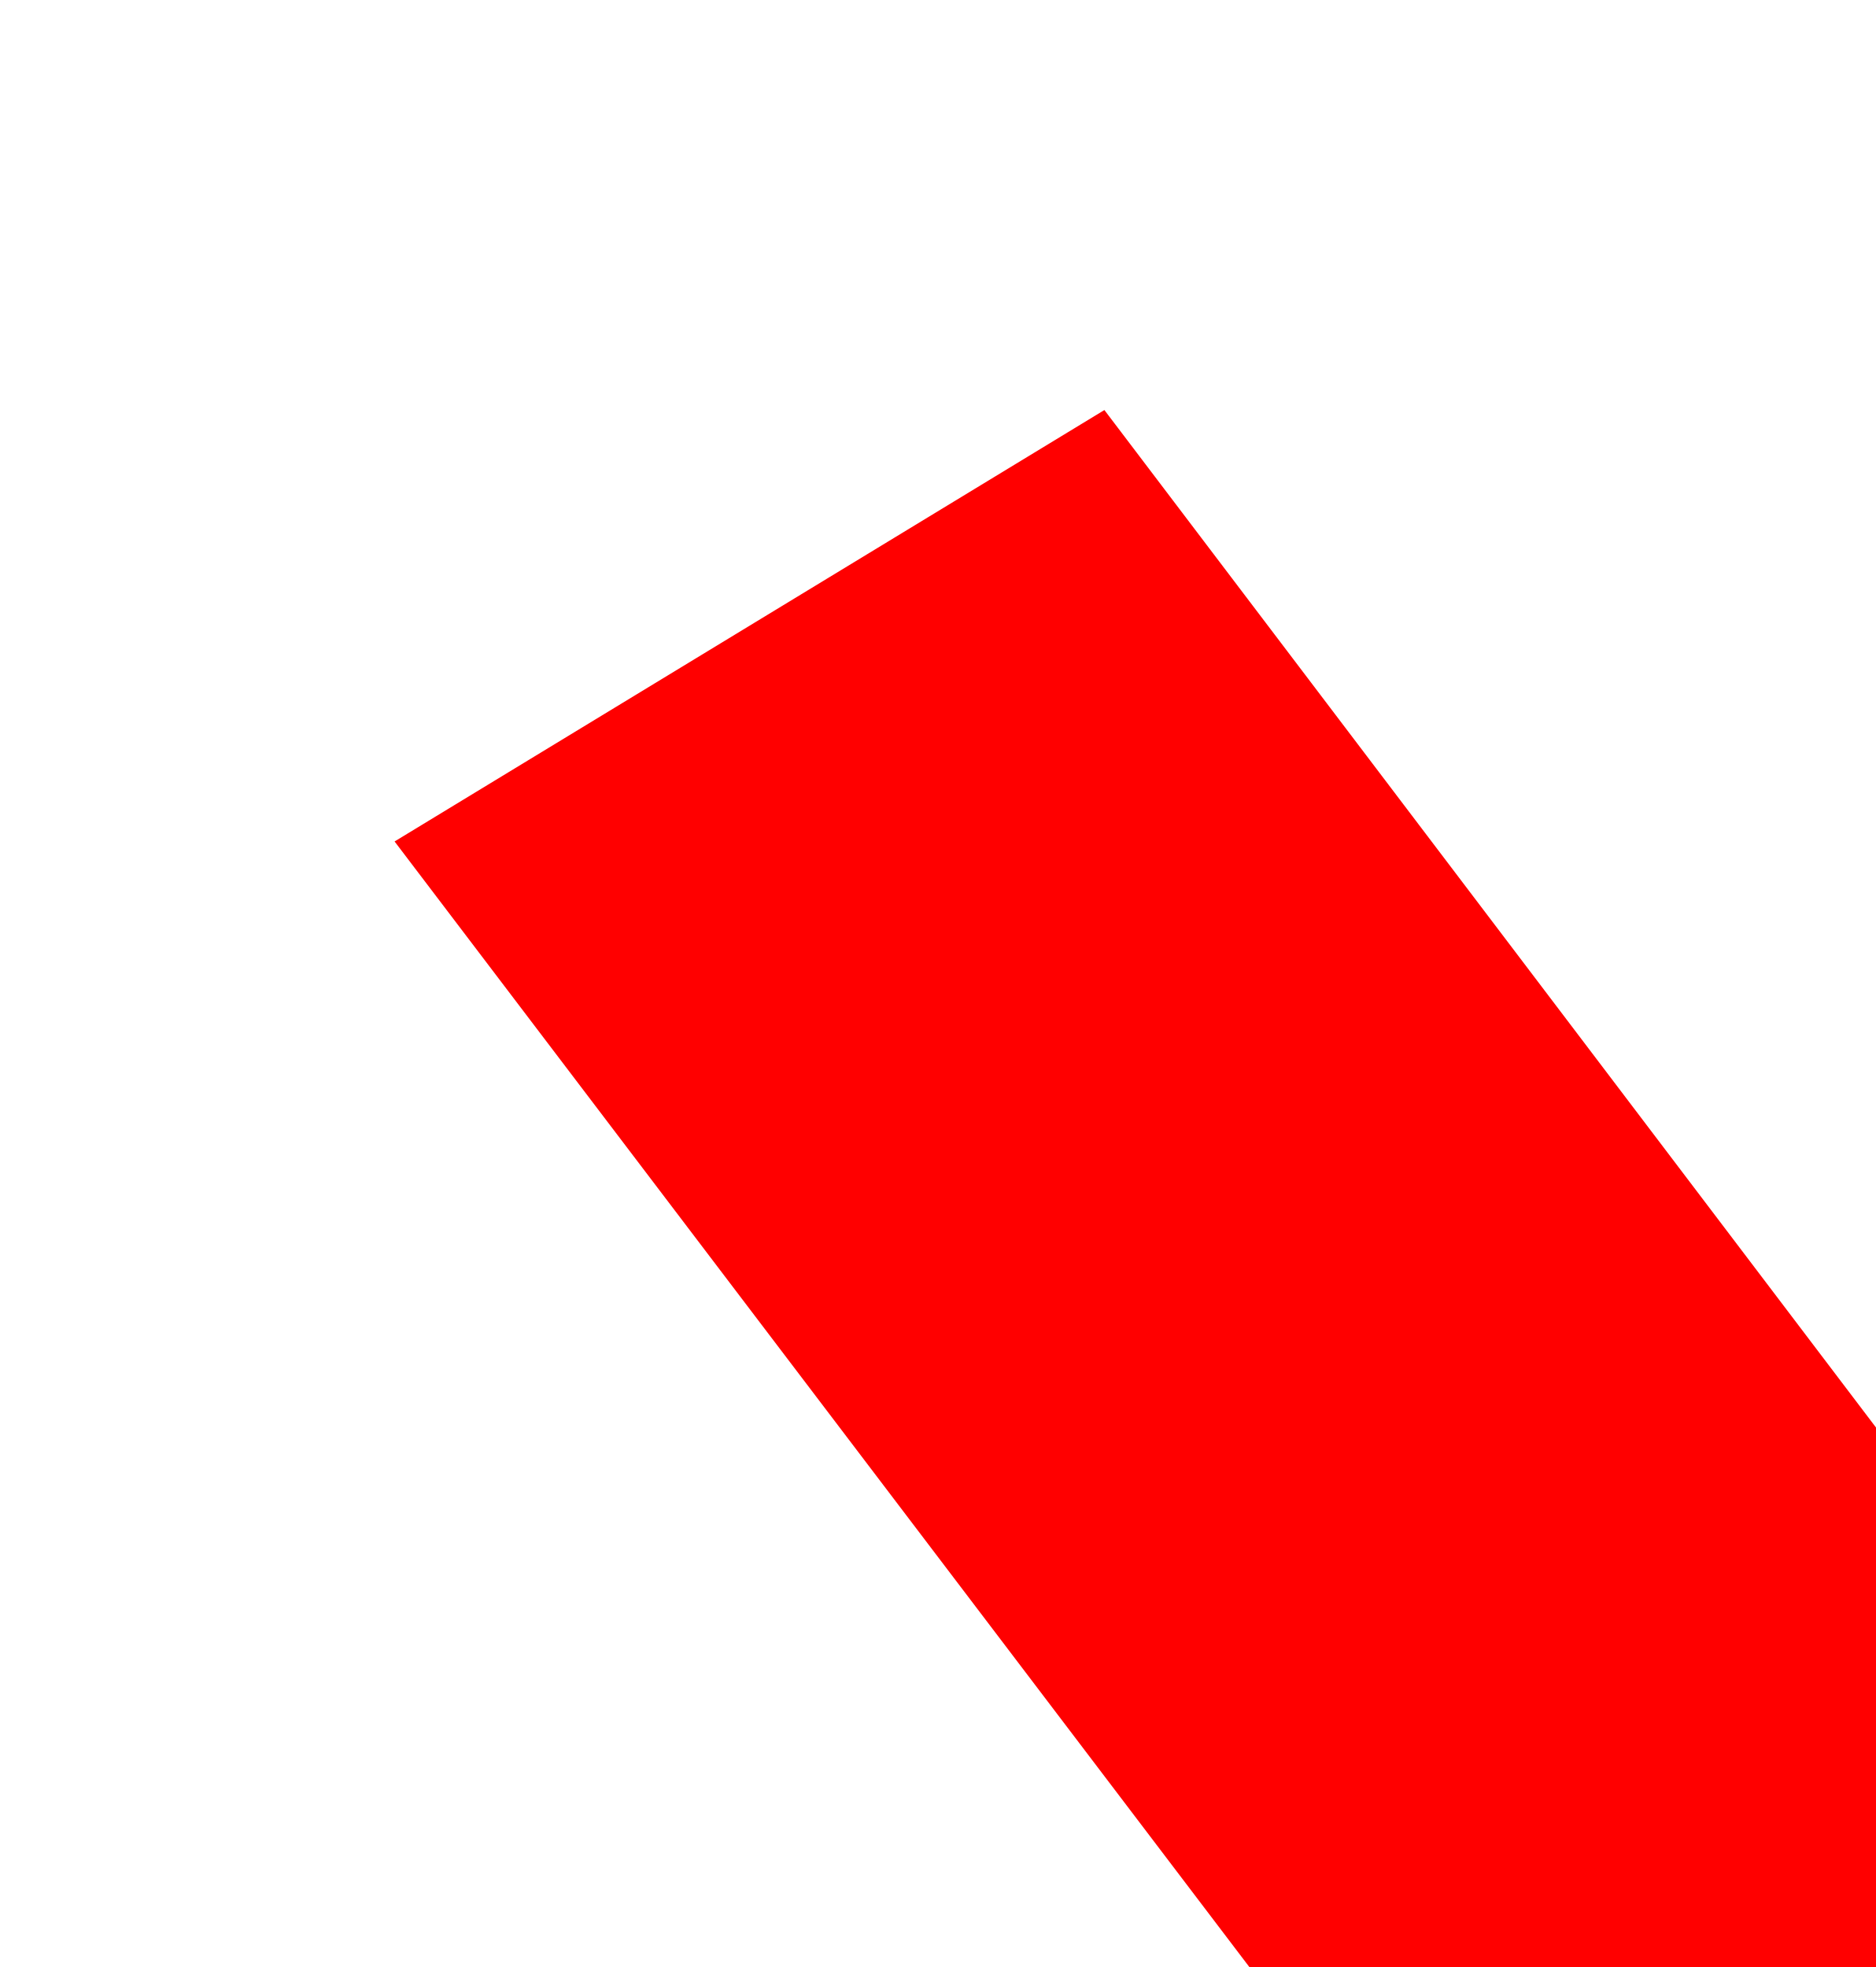
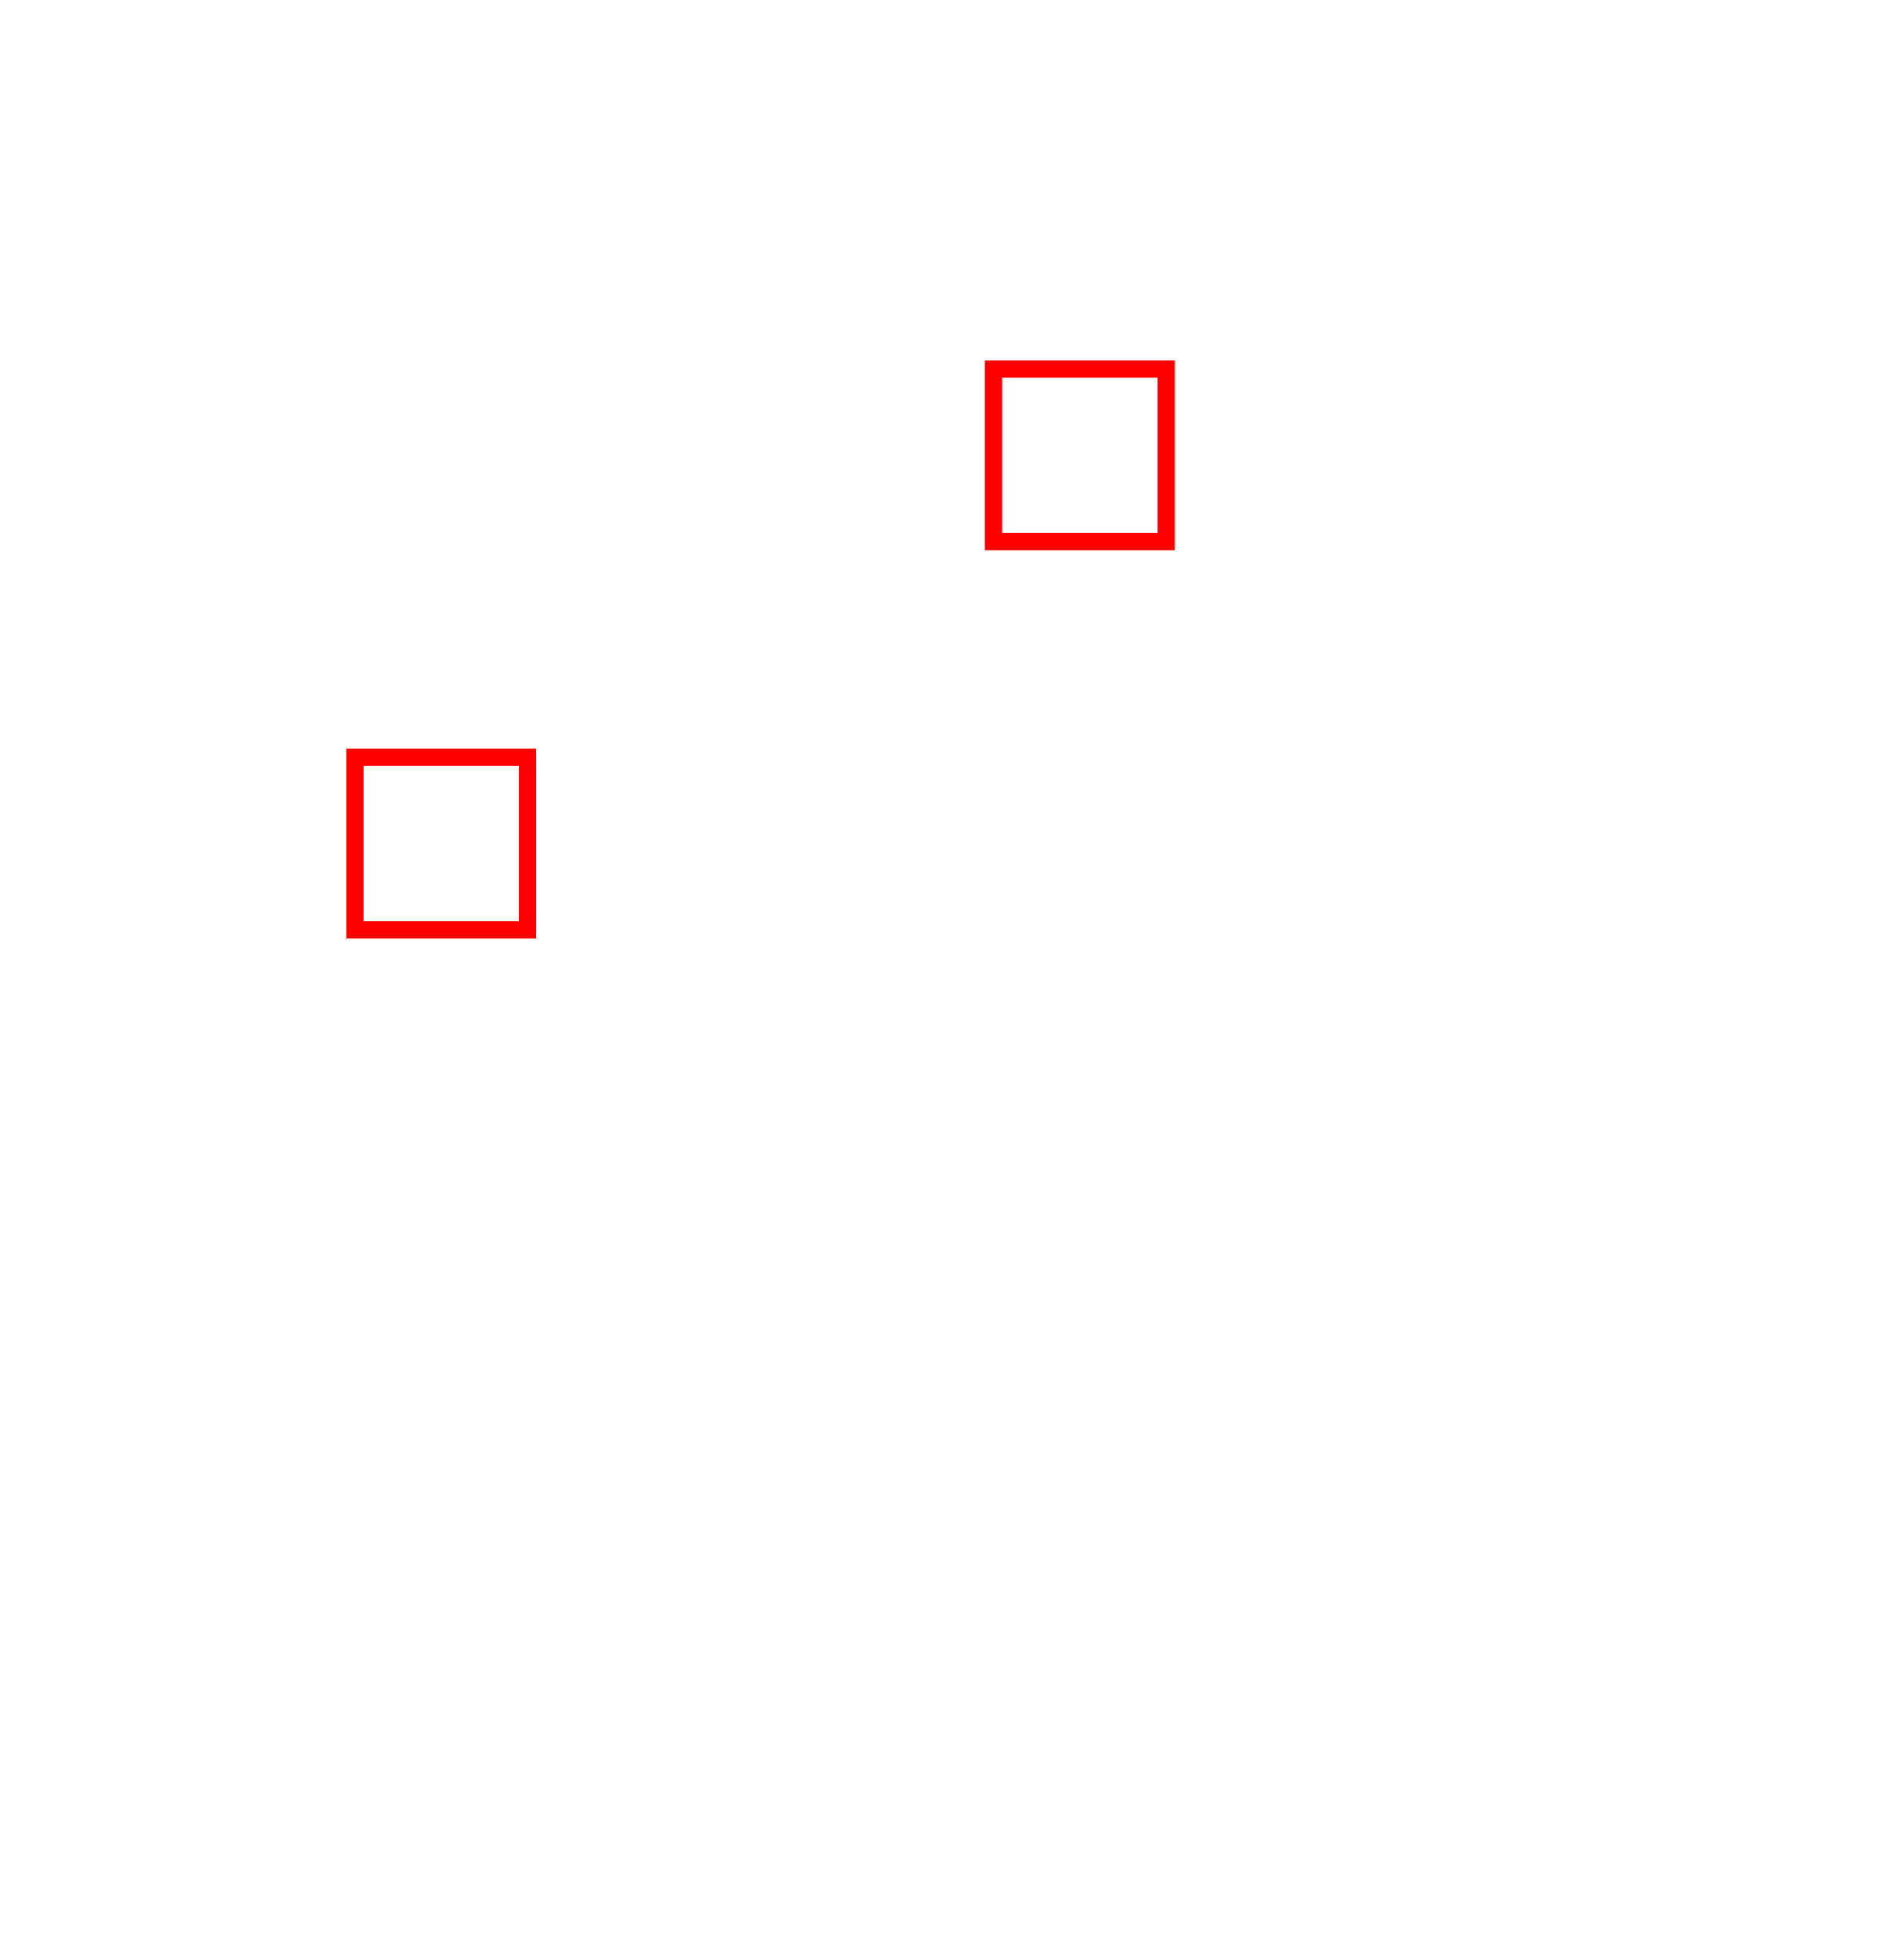
<svg xmlns="http://www.w3.org/2000/svg" style="fill-opacity:1; color-rendering:auto; color-interpolation:auto; text-rendering:auto; stroke:black; stroke-linecap:square; stroke-miterlimit:10; shape-rendering:auto; stroke-opacity:1; fill:black; stroke-dasharray:none; font-weight:normal; stroke-width:1; font-family:'Dialog'; font-style:normal; stroke-linejoin:miter; font-size:12px; stroke-dashoffset:0; image-rendering:auto;">
  <defs id="genericDefs" />
  <g>
    <g style="fill:red; stroke:red;">
-       <path style="stroke:none;" d="M20.564 43.86 L81.338 123.899 L118.331 101.523 L57.557 21.373 Z" />
+       <rect x="20.564" width="10" height="10" y="43.86" style="fill:none;" />
+       <rect x="81.338" width="10" height="10" y="123.899" style="fill:none;" />
+       <rect x="118.331" width="10" height="10" y="101.523" style="fill:none;" />
+       <rect x="57.557" width="10" height="10" y="21.373" style="fill:none;" />
    </g>
  </g>
</svg>
